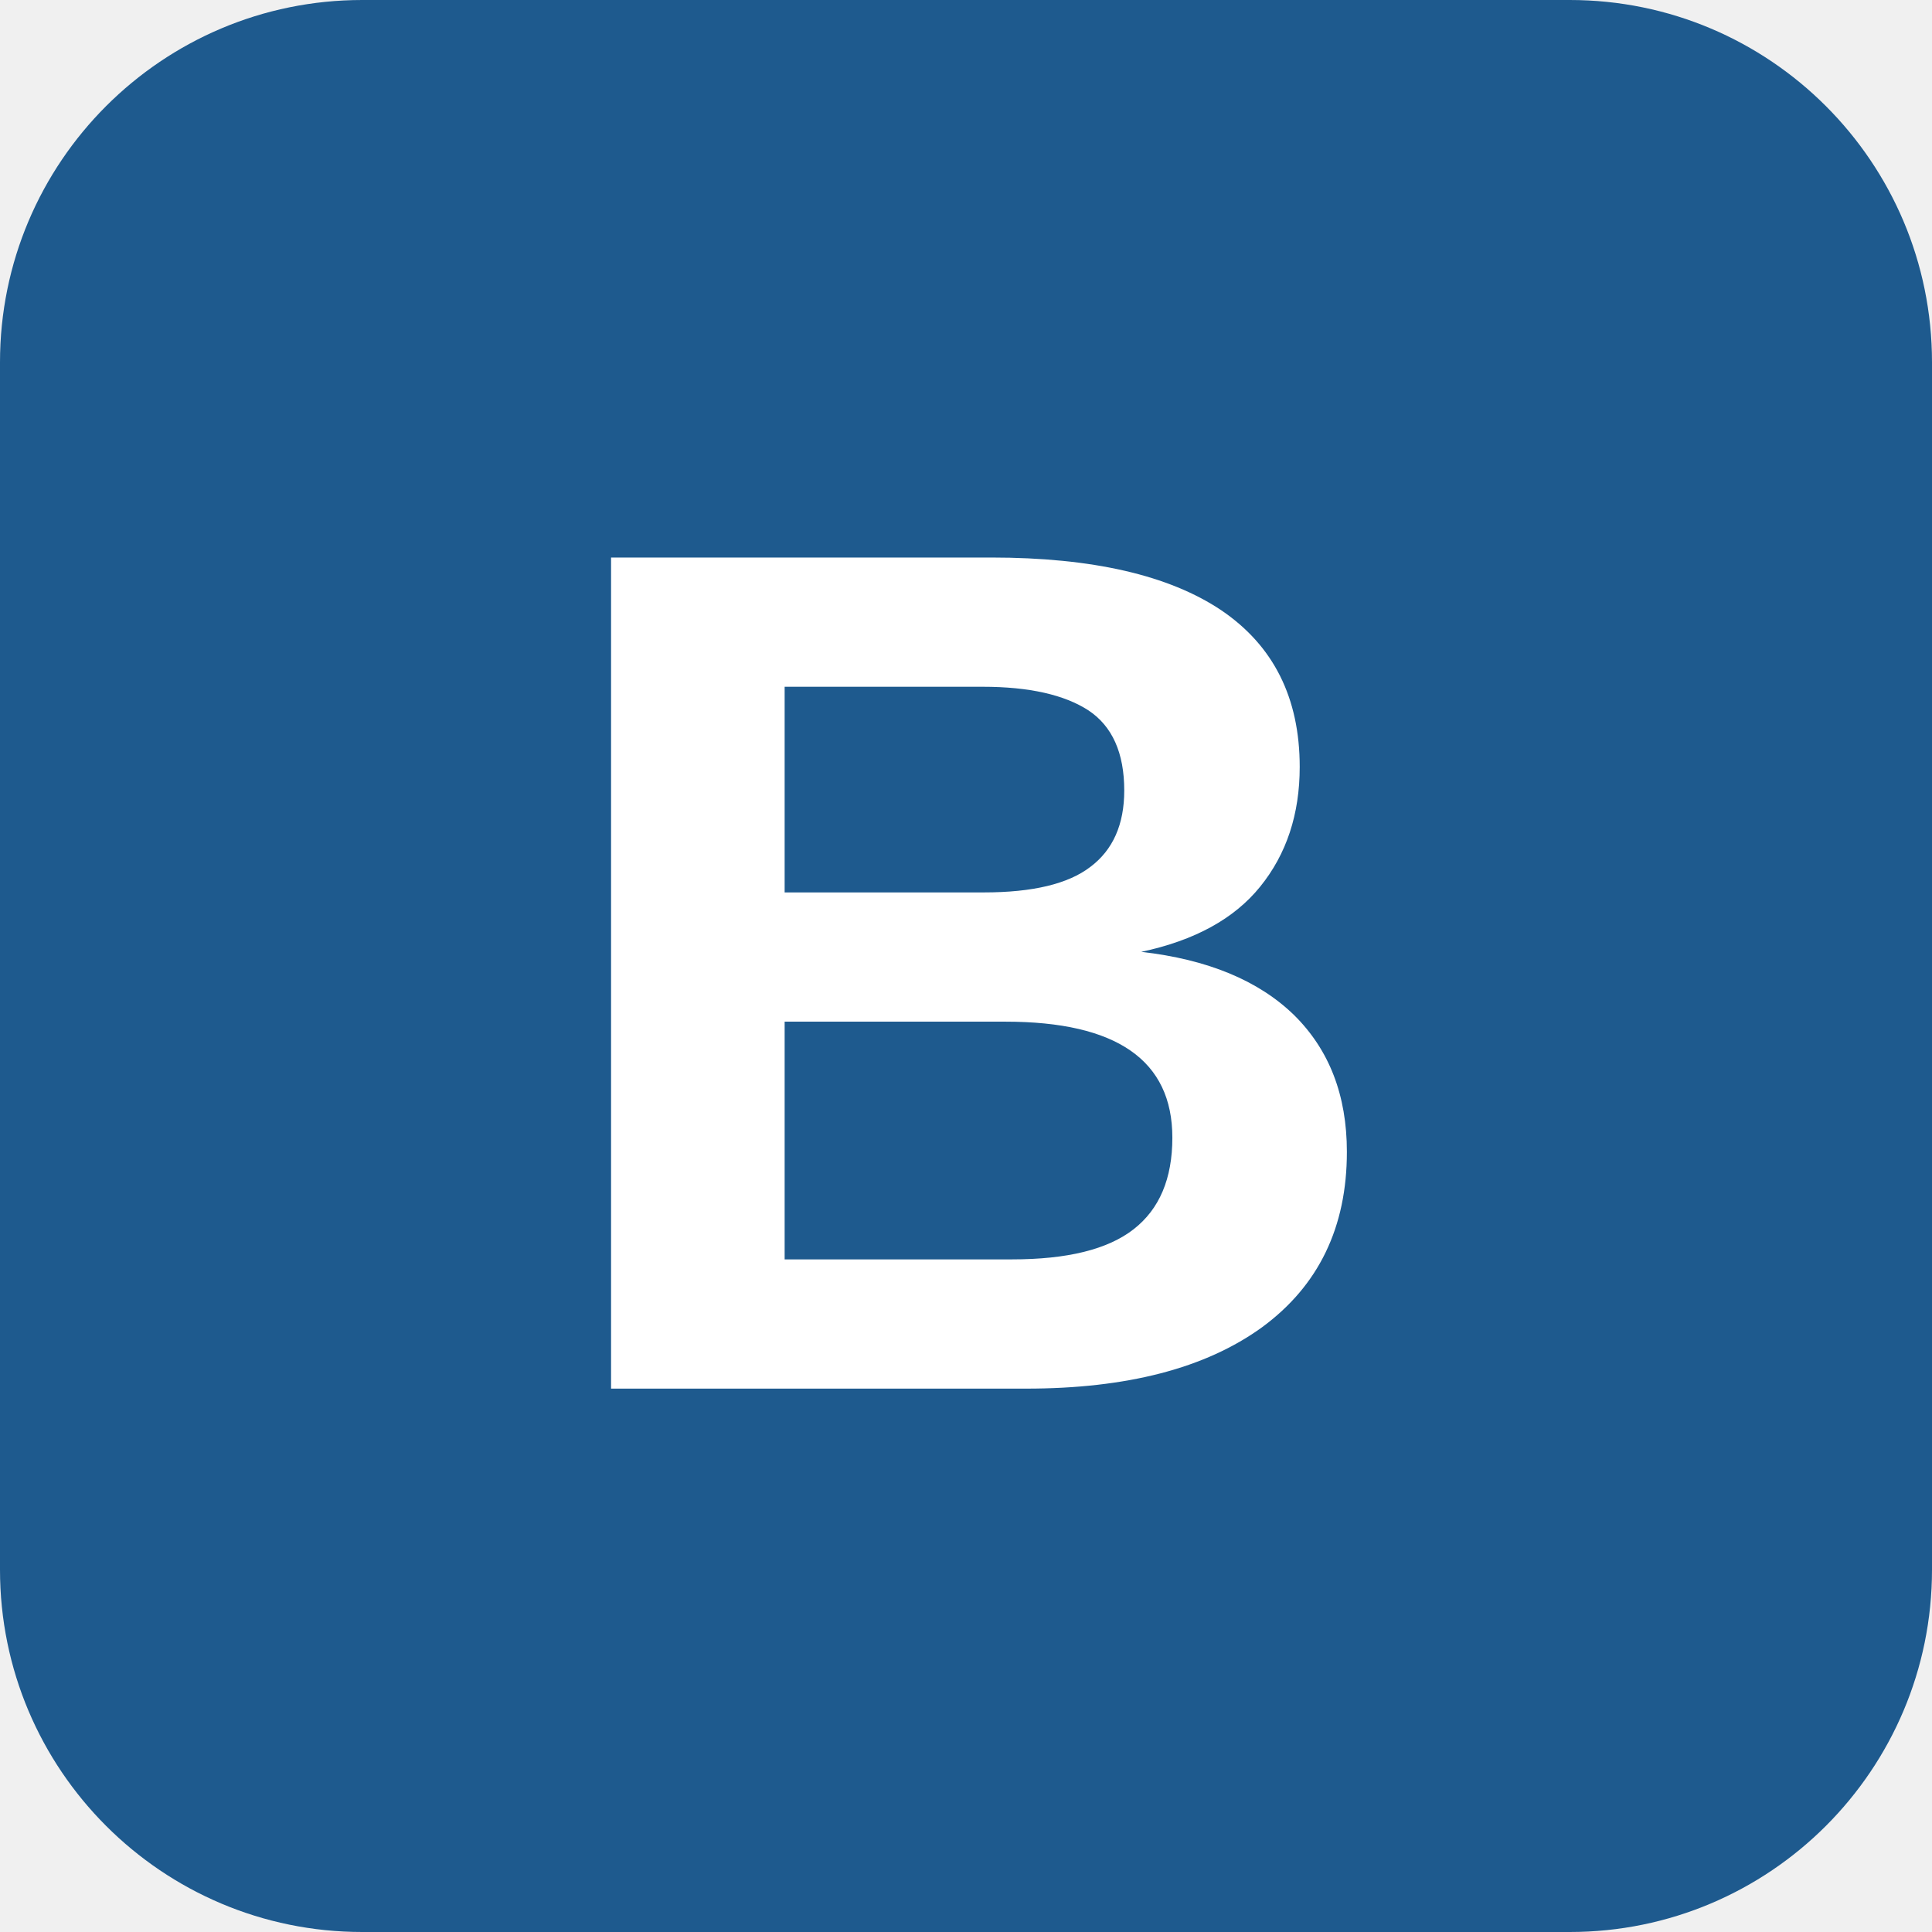
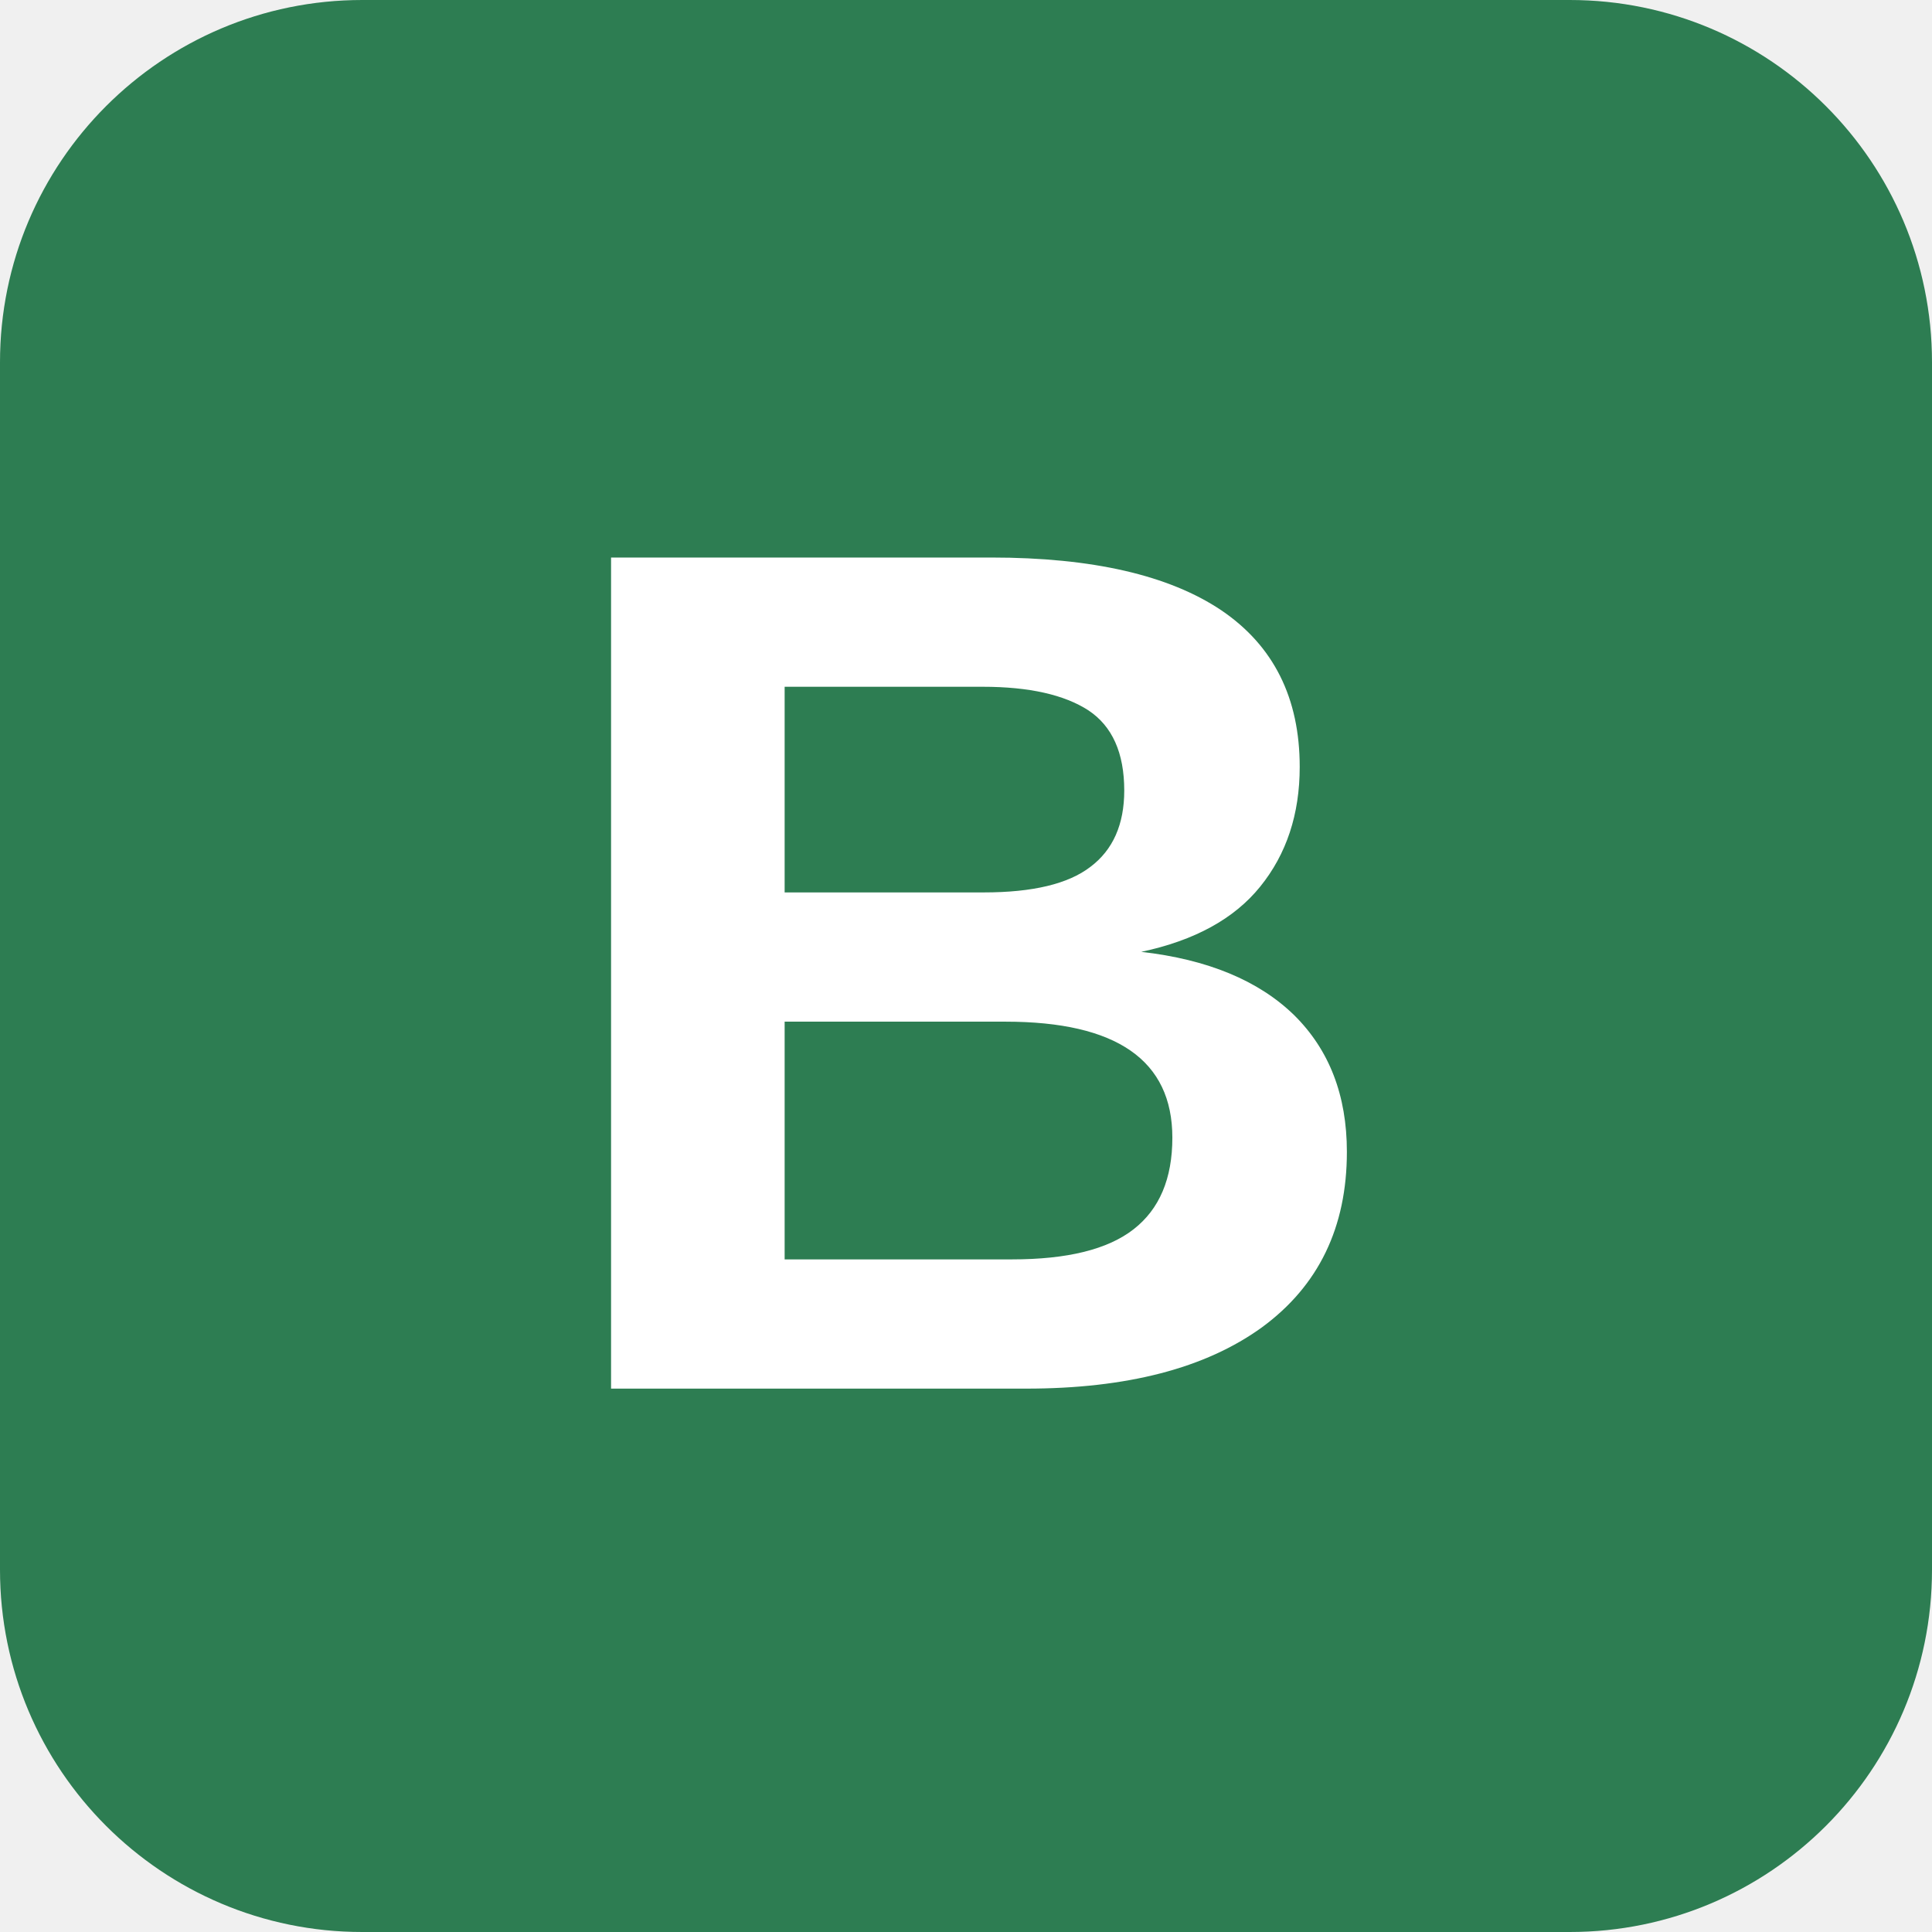
<svg xmlns="http://www.w3.org/2000/svg" viewBox="0 0 32 32">
-   <rect width="32" height="32" rx="6" fill="#1e5a8e" />
+   <rect width="32" height="32" rx="6" fill="#2d7d52" />
  <text x="16" y="23" font-family="Segoe UI,Arial,sans-serif" font-size="20" font-weight="700" fill="#ffffff" text-anchor="middle">B</text>
</svg>
